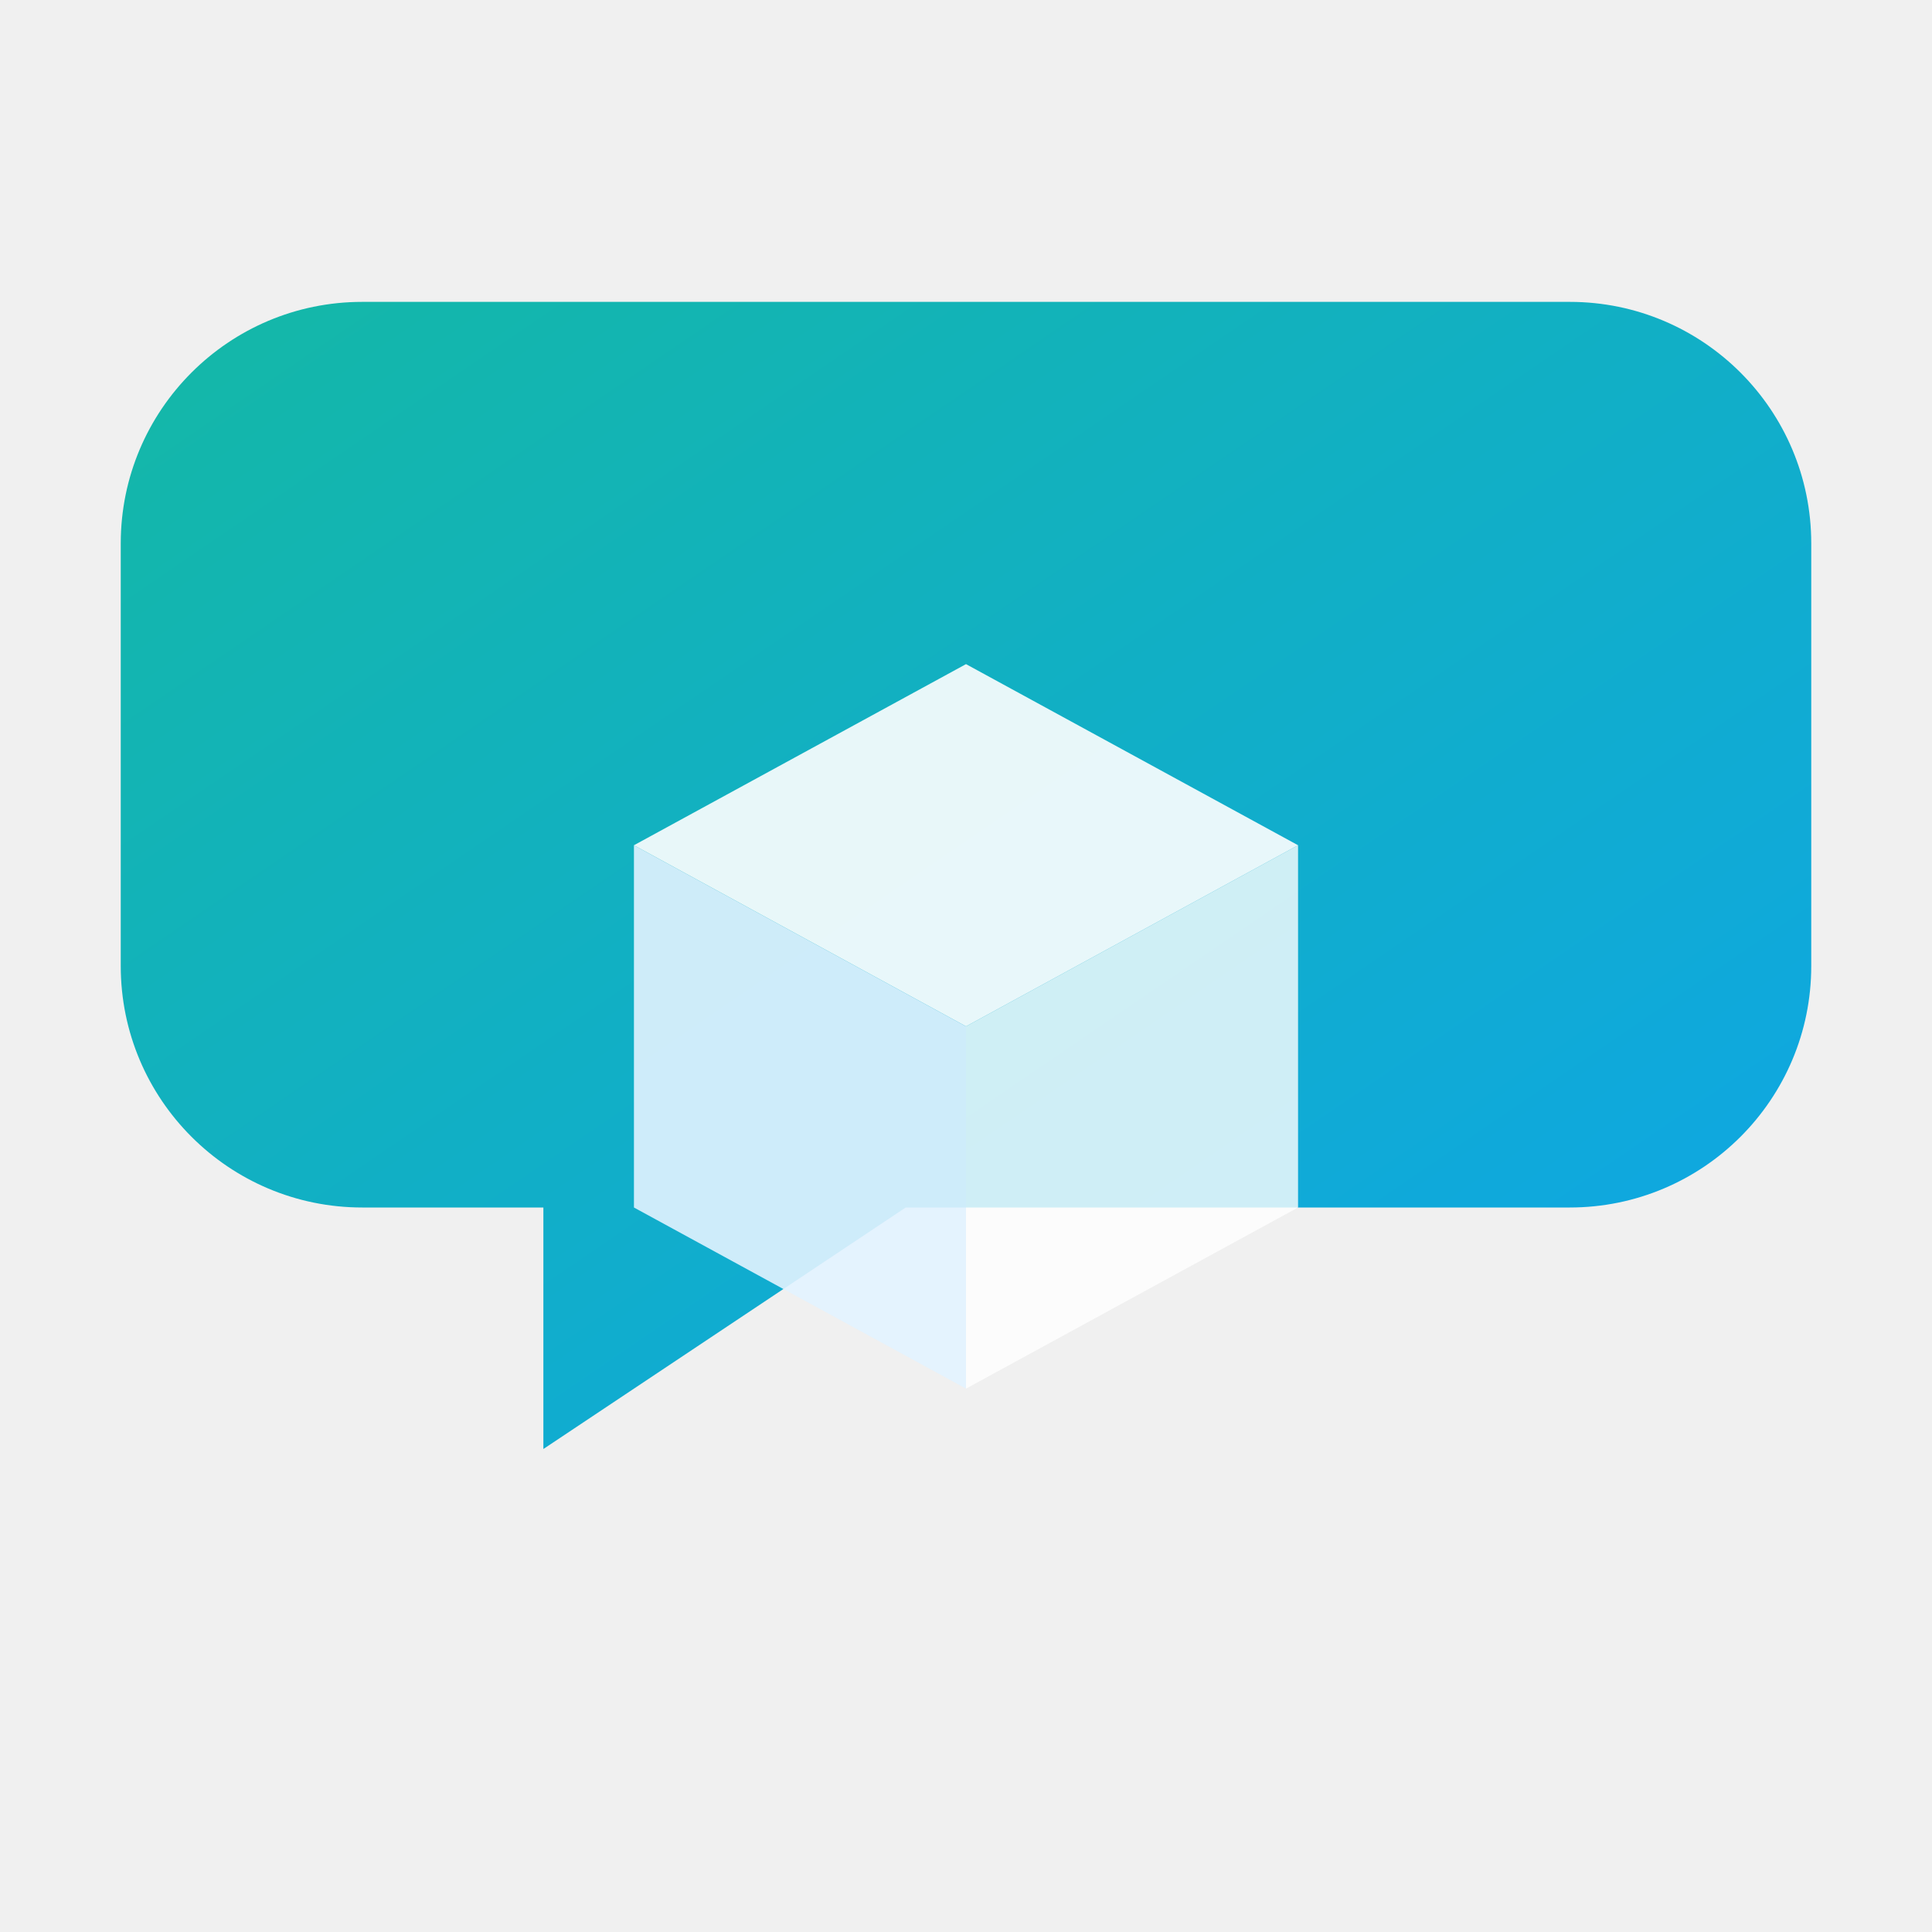
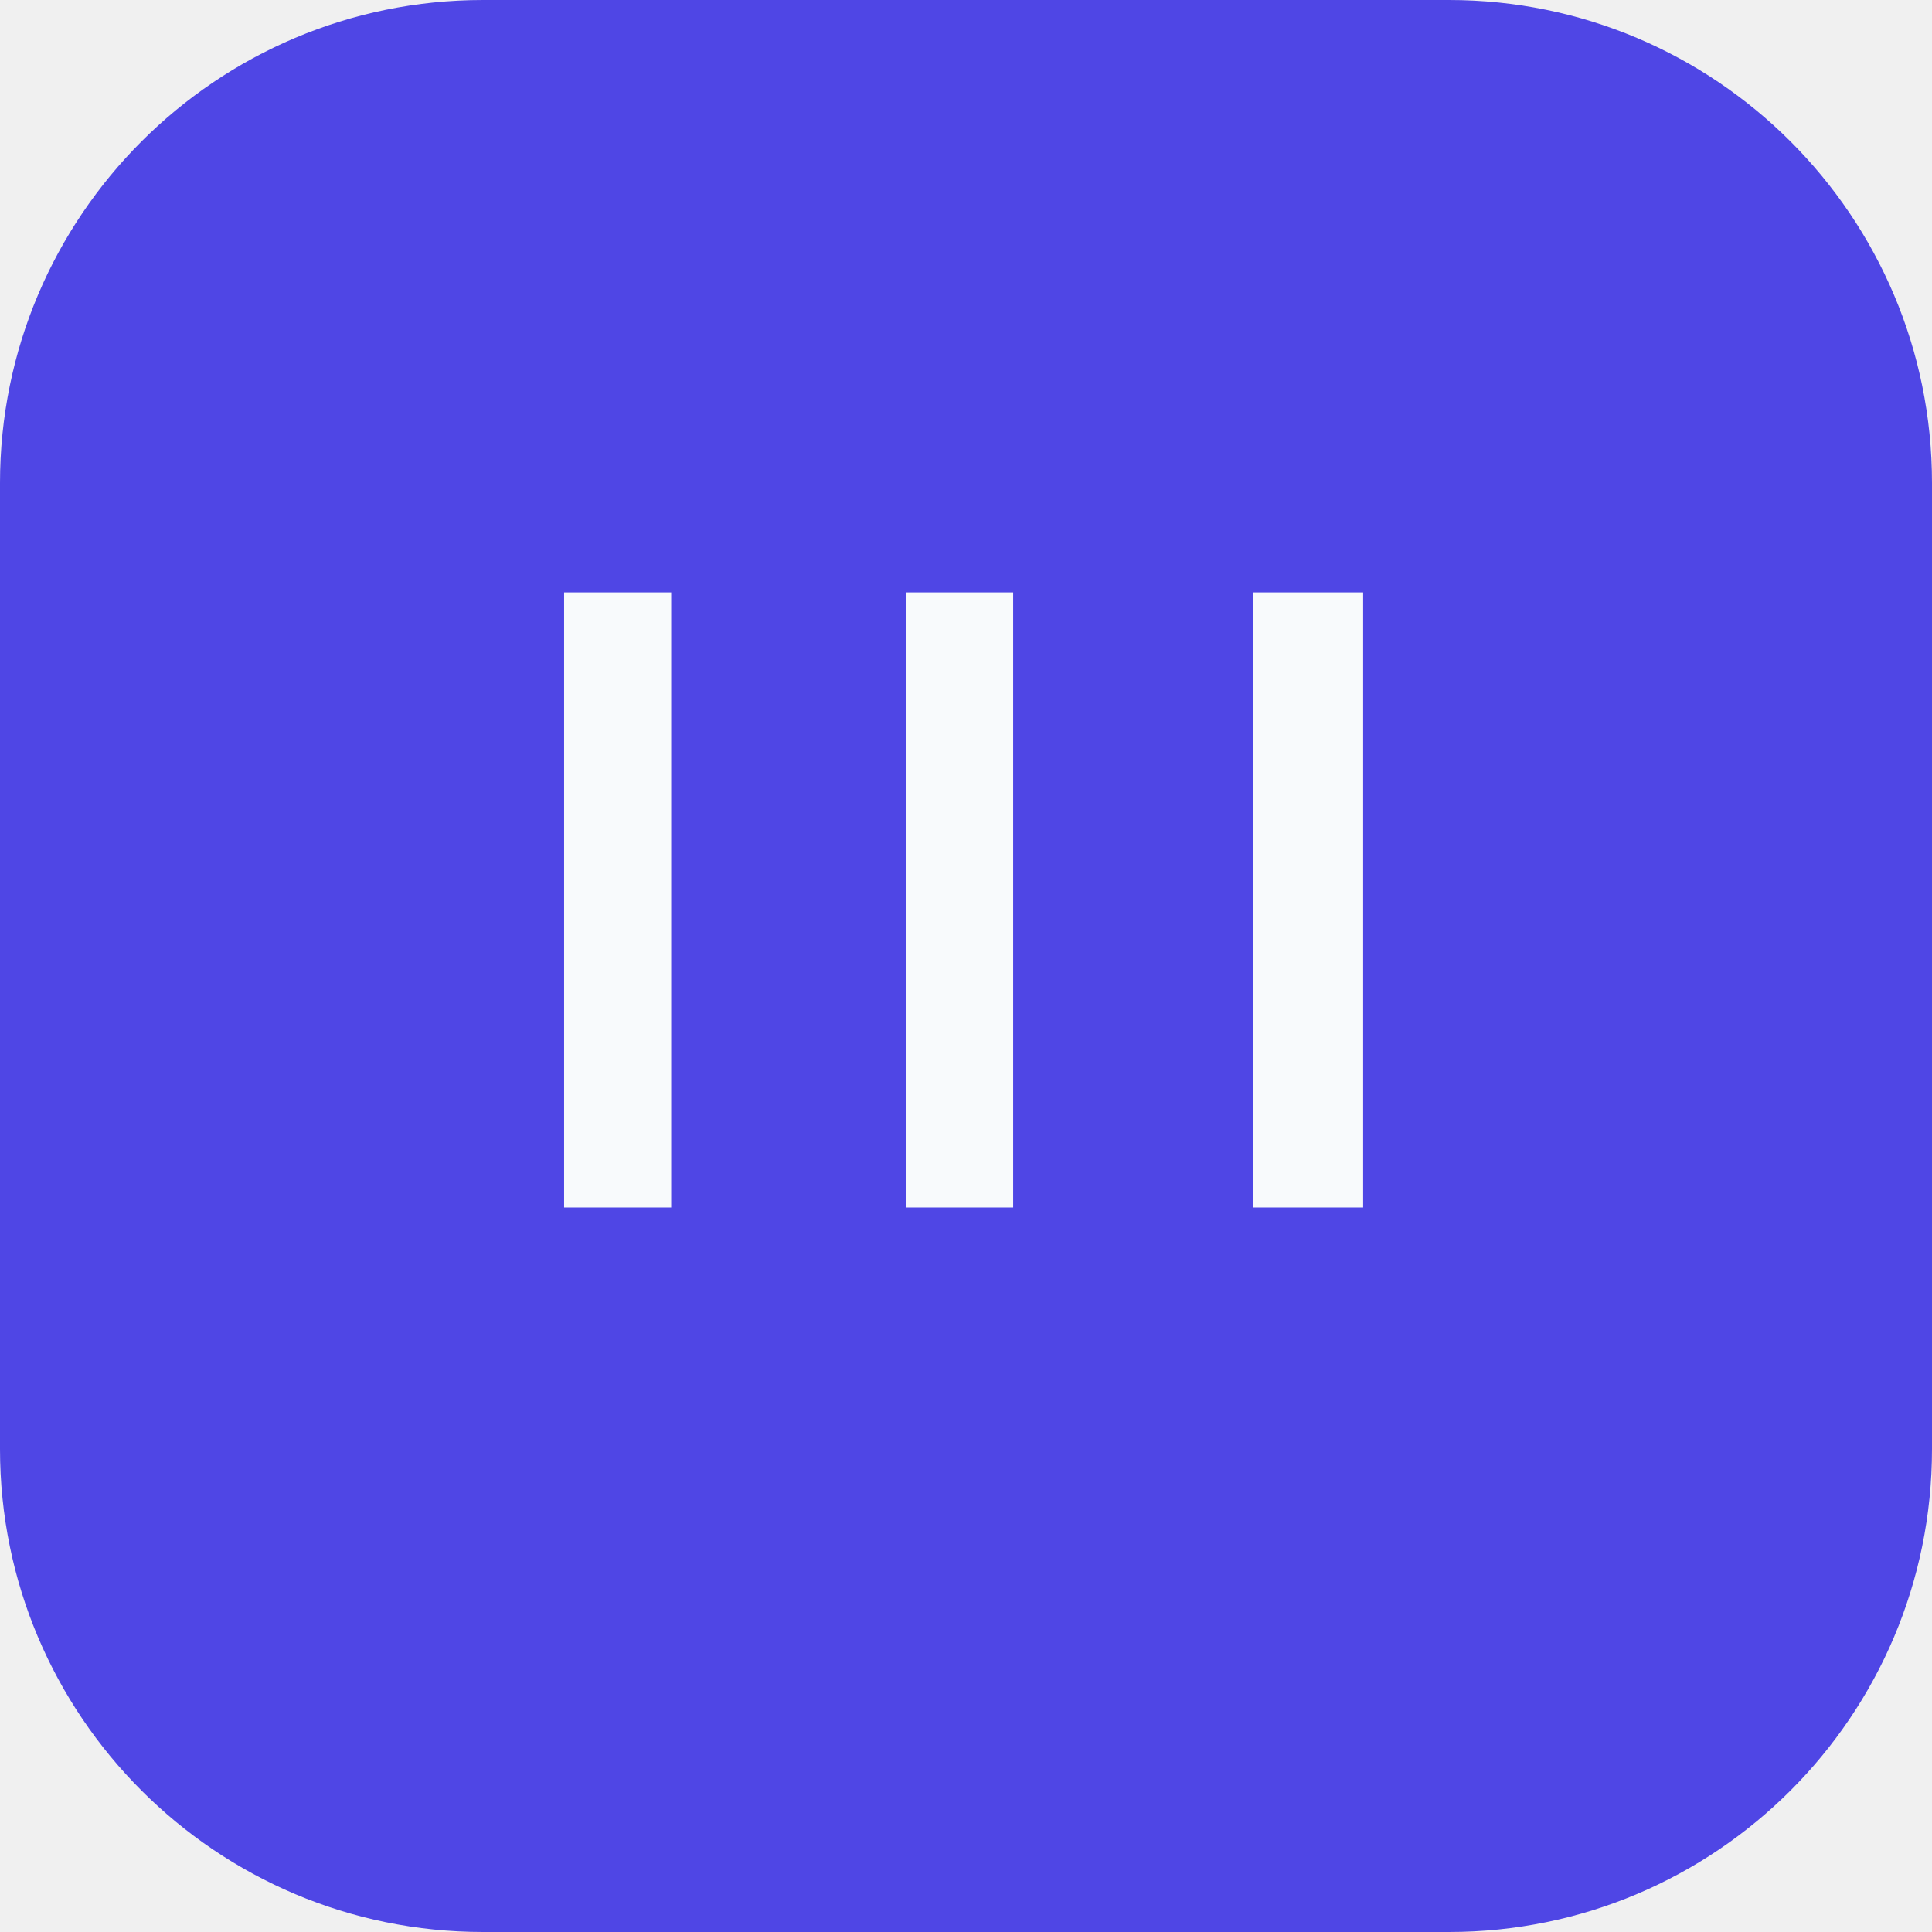
<svg xmlns="http://www.w3.org/2000/svg" viewBox="0 0 64 64" width="64" height="64">
-   <defs>
-     <linearGradient id="g" x1="0" y1="0" x2="1" y2="1">
-       <stop offset="0%" stop-color="#14b8a6" />
-       <stop offset="100%" stop-color="#0ea5e9" />
-     </linearGradient>
-   </defs>
-   <path d="M12 10h40a8 8 0 0 1 8 8v14a8 8 0 0 1-8 8H30l-12 8v-8H12a8 8 0 0 1-8-8V18a8 8 0 0 1 8-8z" fill="url(#g)" />
-   <g transform="translate(21 20)">
-     <path d="M11 2 22 8 11 14 0 8 11 2z" fill="#ffffff" fill-opacity="0.9" />
-     <path d="M11 14V26L22 20V8L11 14z" fill="#ffffff" fill-opacity="0.8" />
-     <path d="M11 14V26L0 20V8l11 6z" fill="#e2f3ff" fill-opacity="0.9" />
-   </g>
+   <rect width="64" height="64" rx="16" fill="#4f46e5" />
+   <text x="32" y="40" text-anchor="middle" fill="#f8fafc" font-family="'Inter', 'Segoe UI', 'Helvetica Neue', sans-serif" font-size="28" font-weight="600" letter-spacing="4">llI</text>
</svg>
